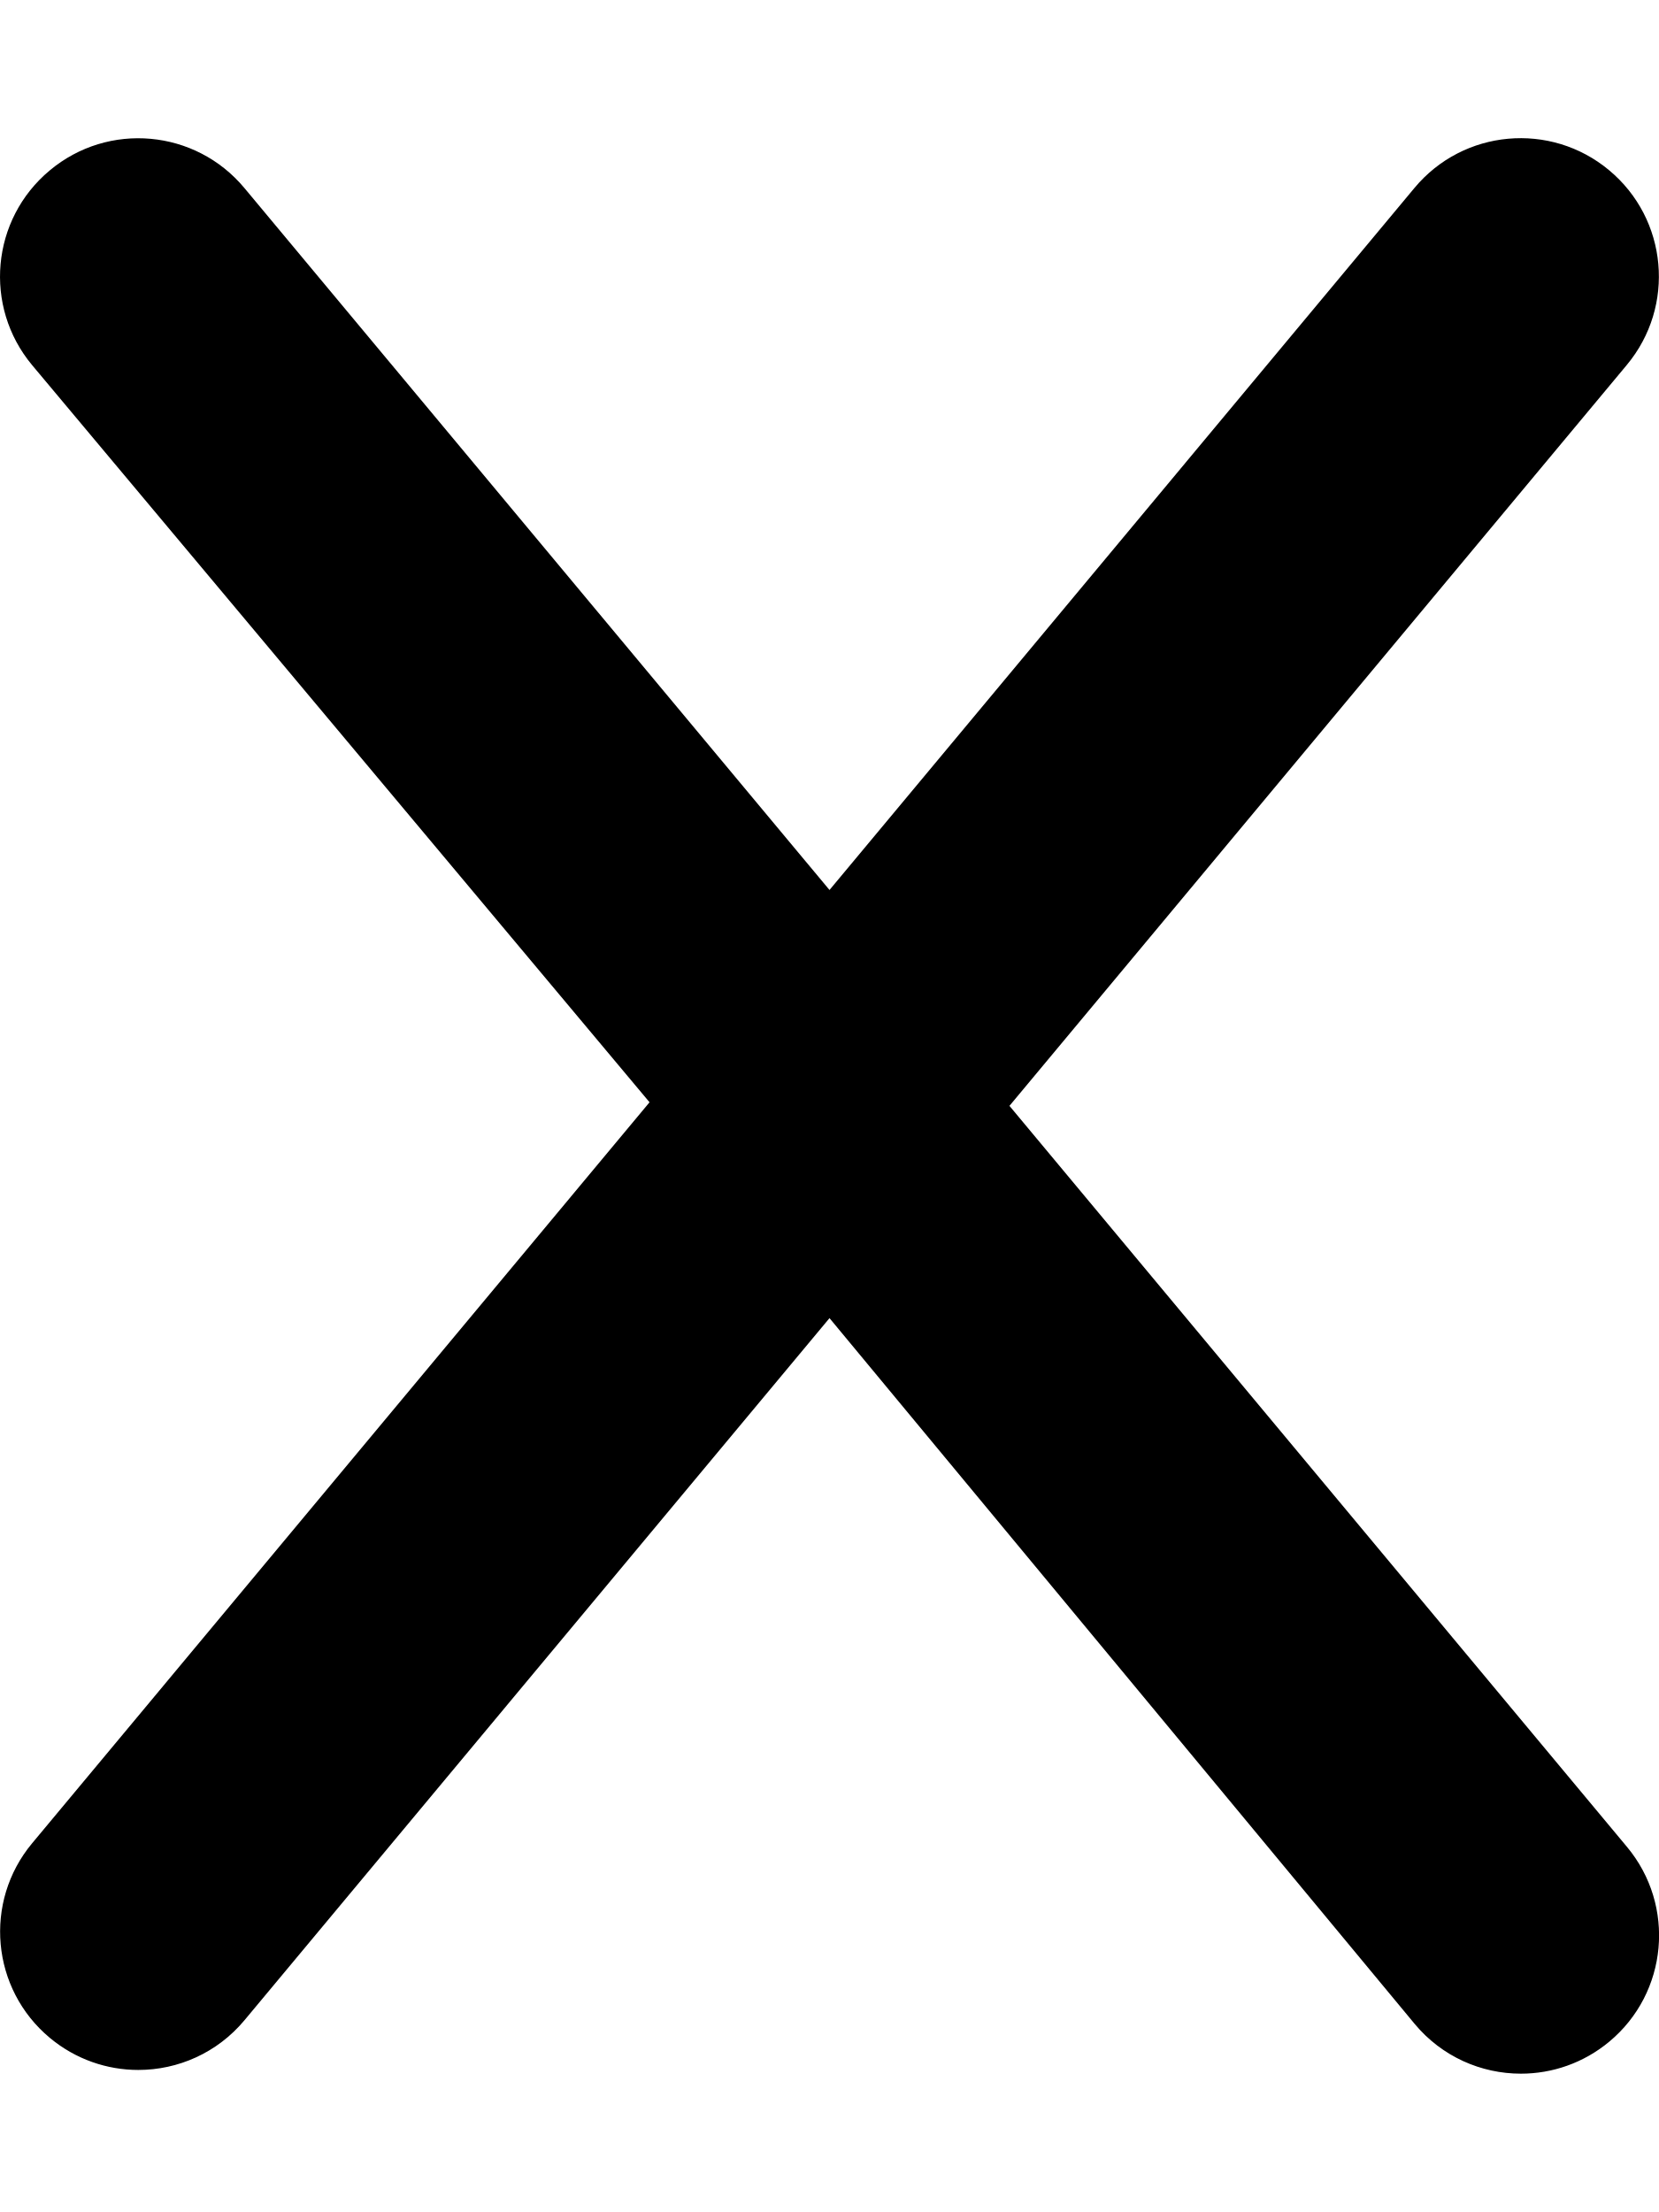
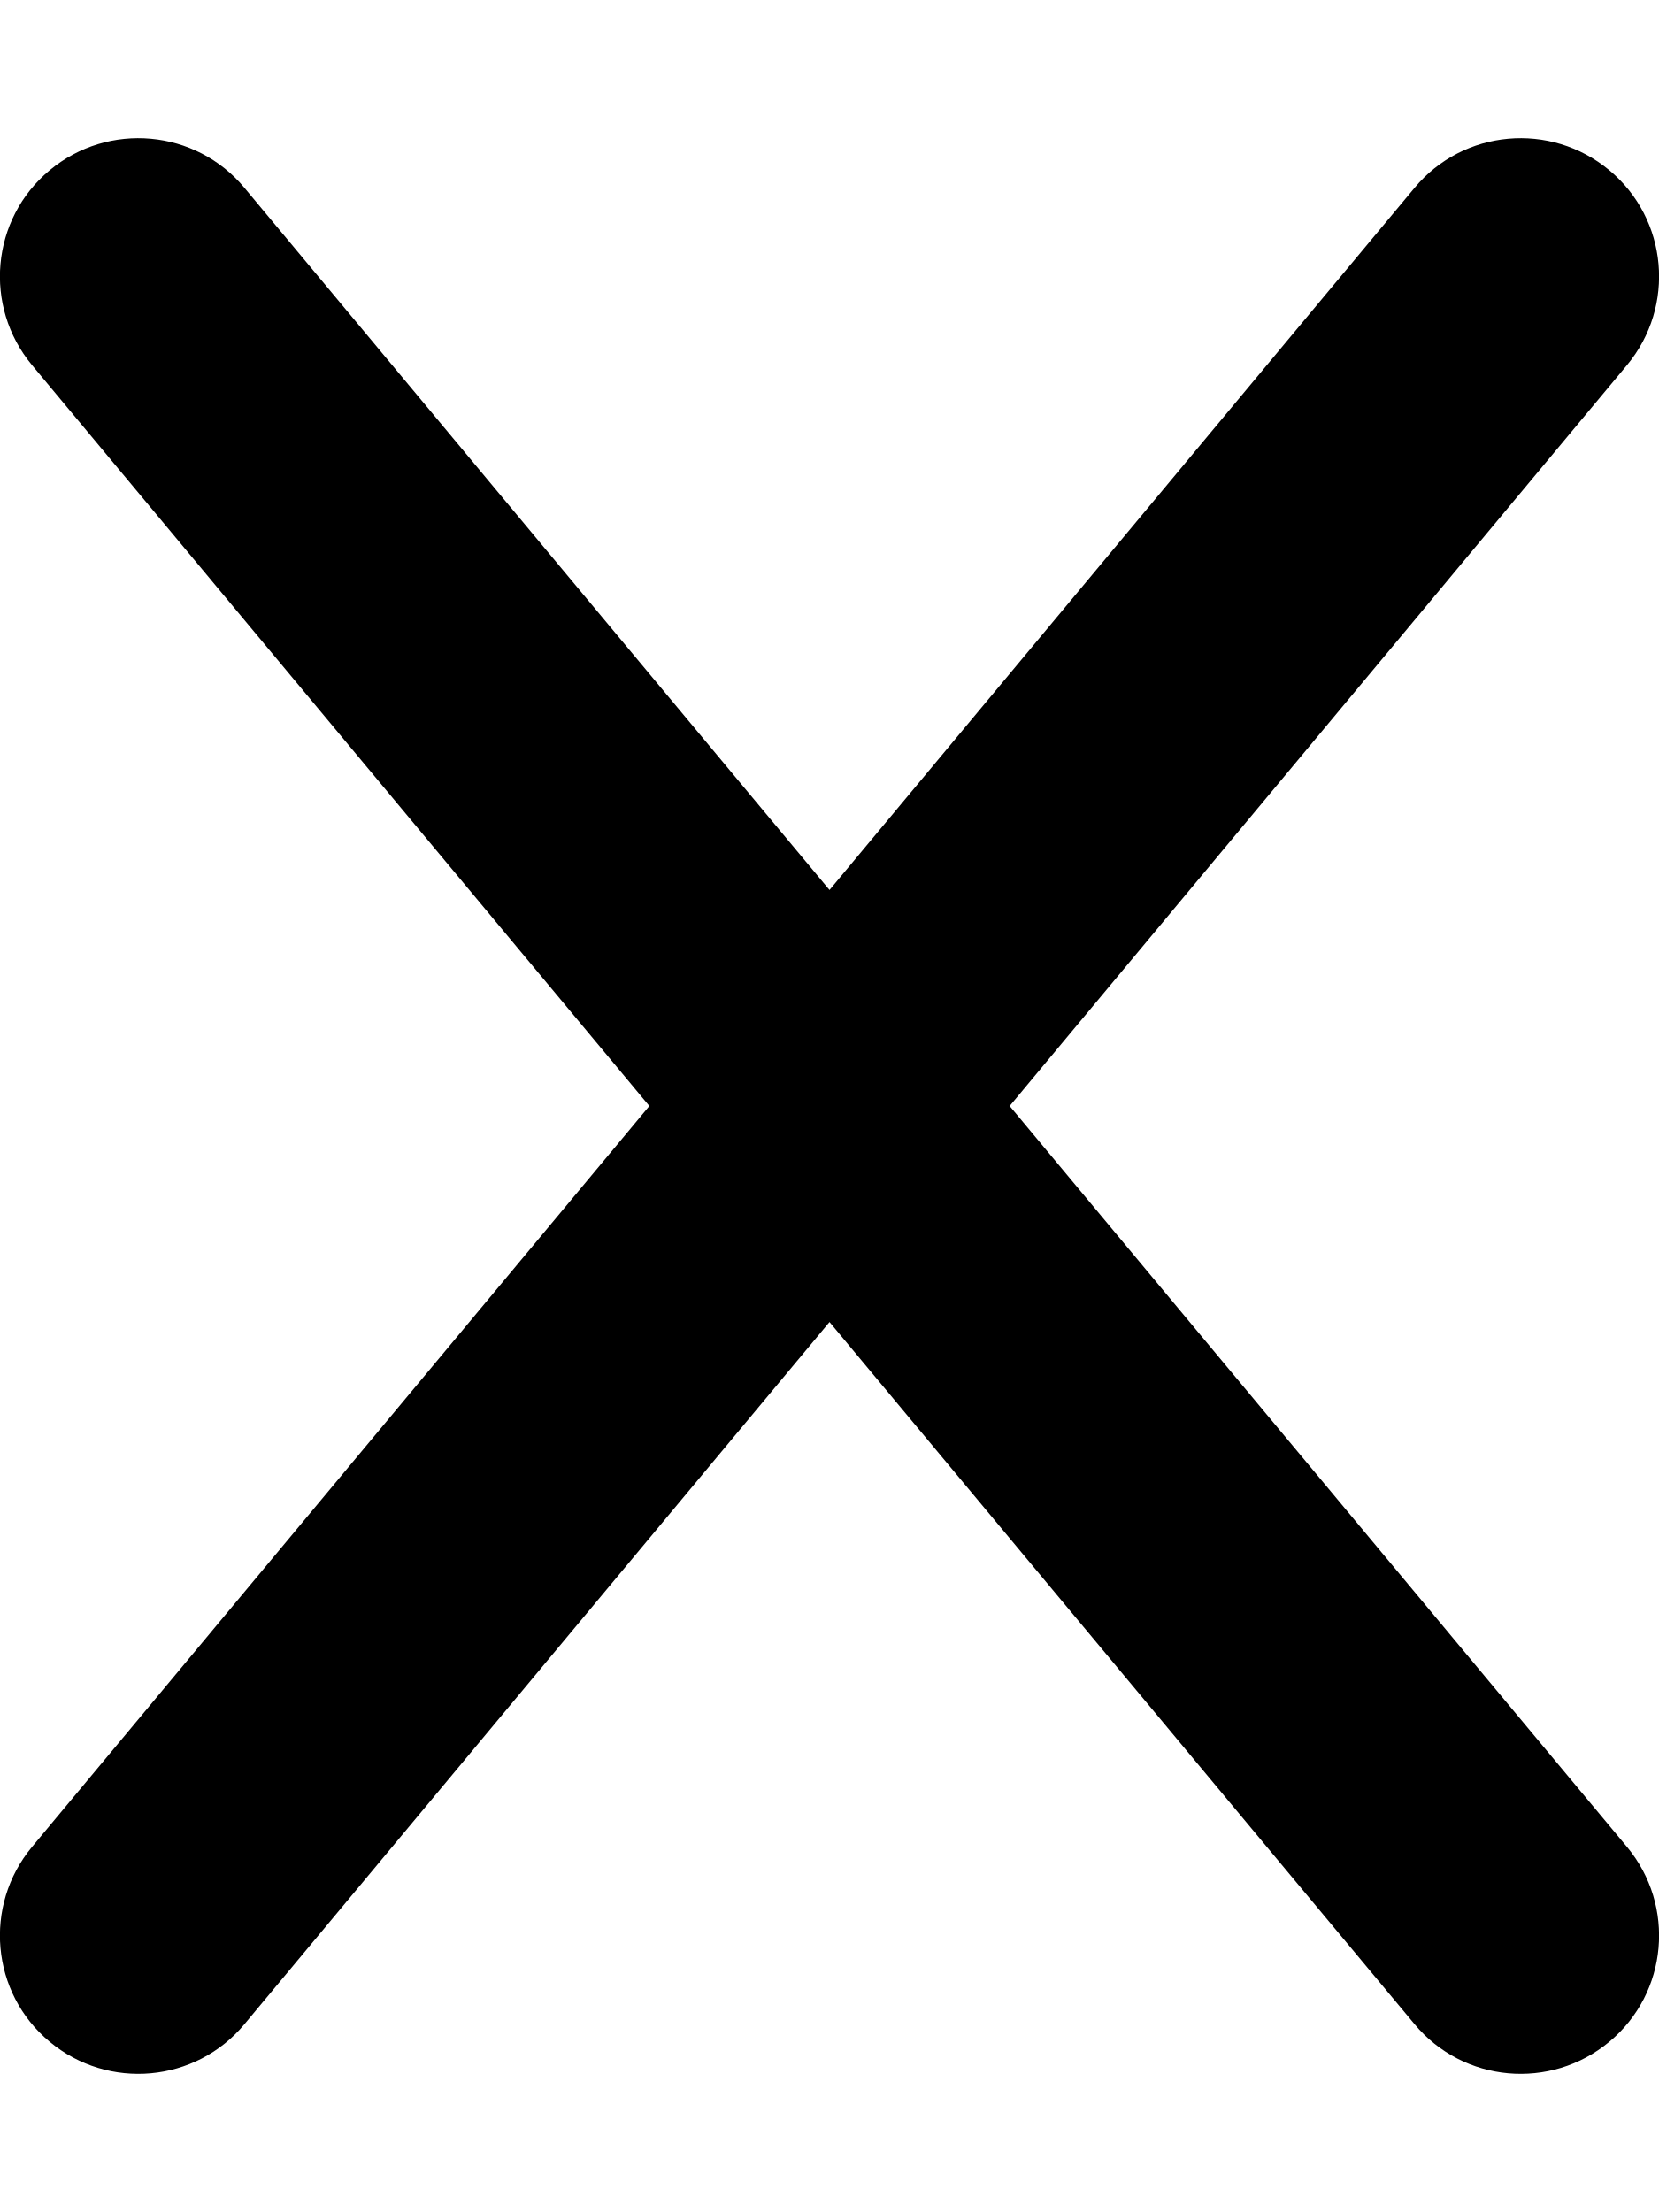
<svg xmlns="http://www.w3.org/2000/svg" viewBox="0 0 384 512">
-   <path d="M376.6 427.5c11.31 13.58 9.484 33.75-4.094 45.06c-5.984 4.984-13.25 7.422-20.47 7.422c-9.172 0-18.27-3.922-24.59-11.52L192 305.1l-135.4 162.5c-6.328 7.594-15.42 11.52-24.59 11.52c-7.219 0-14.48-2.438-20.47-7.422c-13.58-11.31-15.41-31.48-4.094-45.06l142.9-171.5L7.422 84.5C-3.891 70.92-2.063 50.75 11.52 39.44c13.56-11.34 33.73-9.516 45.06 4.094L192 206l135.4-162.5c11.3-13.58 31.48-15.42 45.06-4.094c13.58 11.31 15.41 31.48 4.094 45.06l-142.9 171.5L376.6 427.5z" />
+   <path d="M376.6 84.5c11.3-13.6 9.5-33.8-4.1-45.1s-33.8-9.5-45.1 4.1L192 206 56.6 43.5C45.3 29.9 25.1 28.1 11.5 39.4S-3.9 70.9 7.4 84.5L150.3 256 7.4 427.5c-11.3 13.6-9.5 33.8 4.1 45.1s33.8 9.5 45.1-4.1L192 306 327.4 468.5c11.3 13.6 31.5 15.4 45.1 4.1s15.4-31.5 4.1-45.1L233.7 256 376.6 84.5z" />
</svg>
